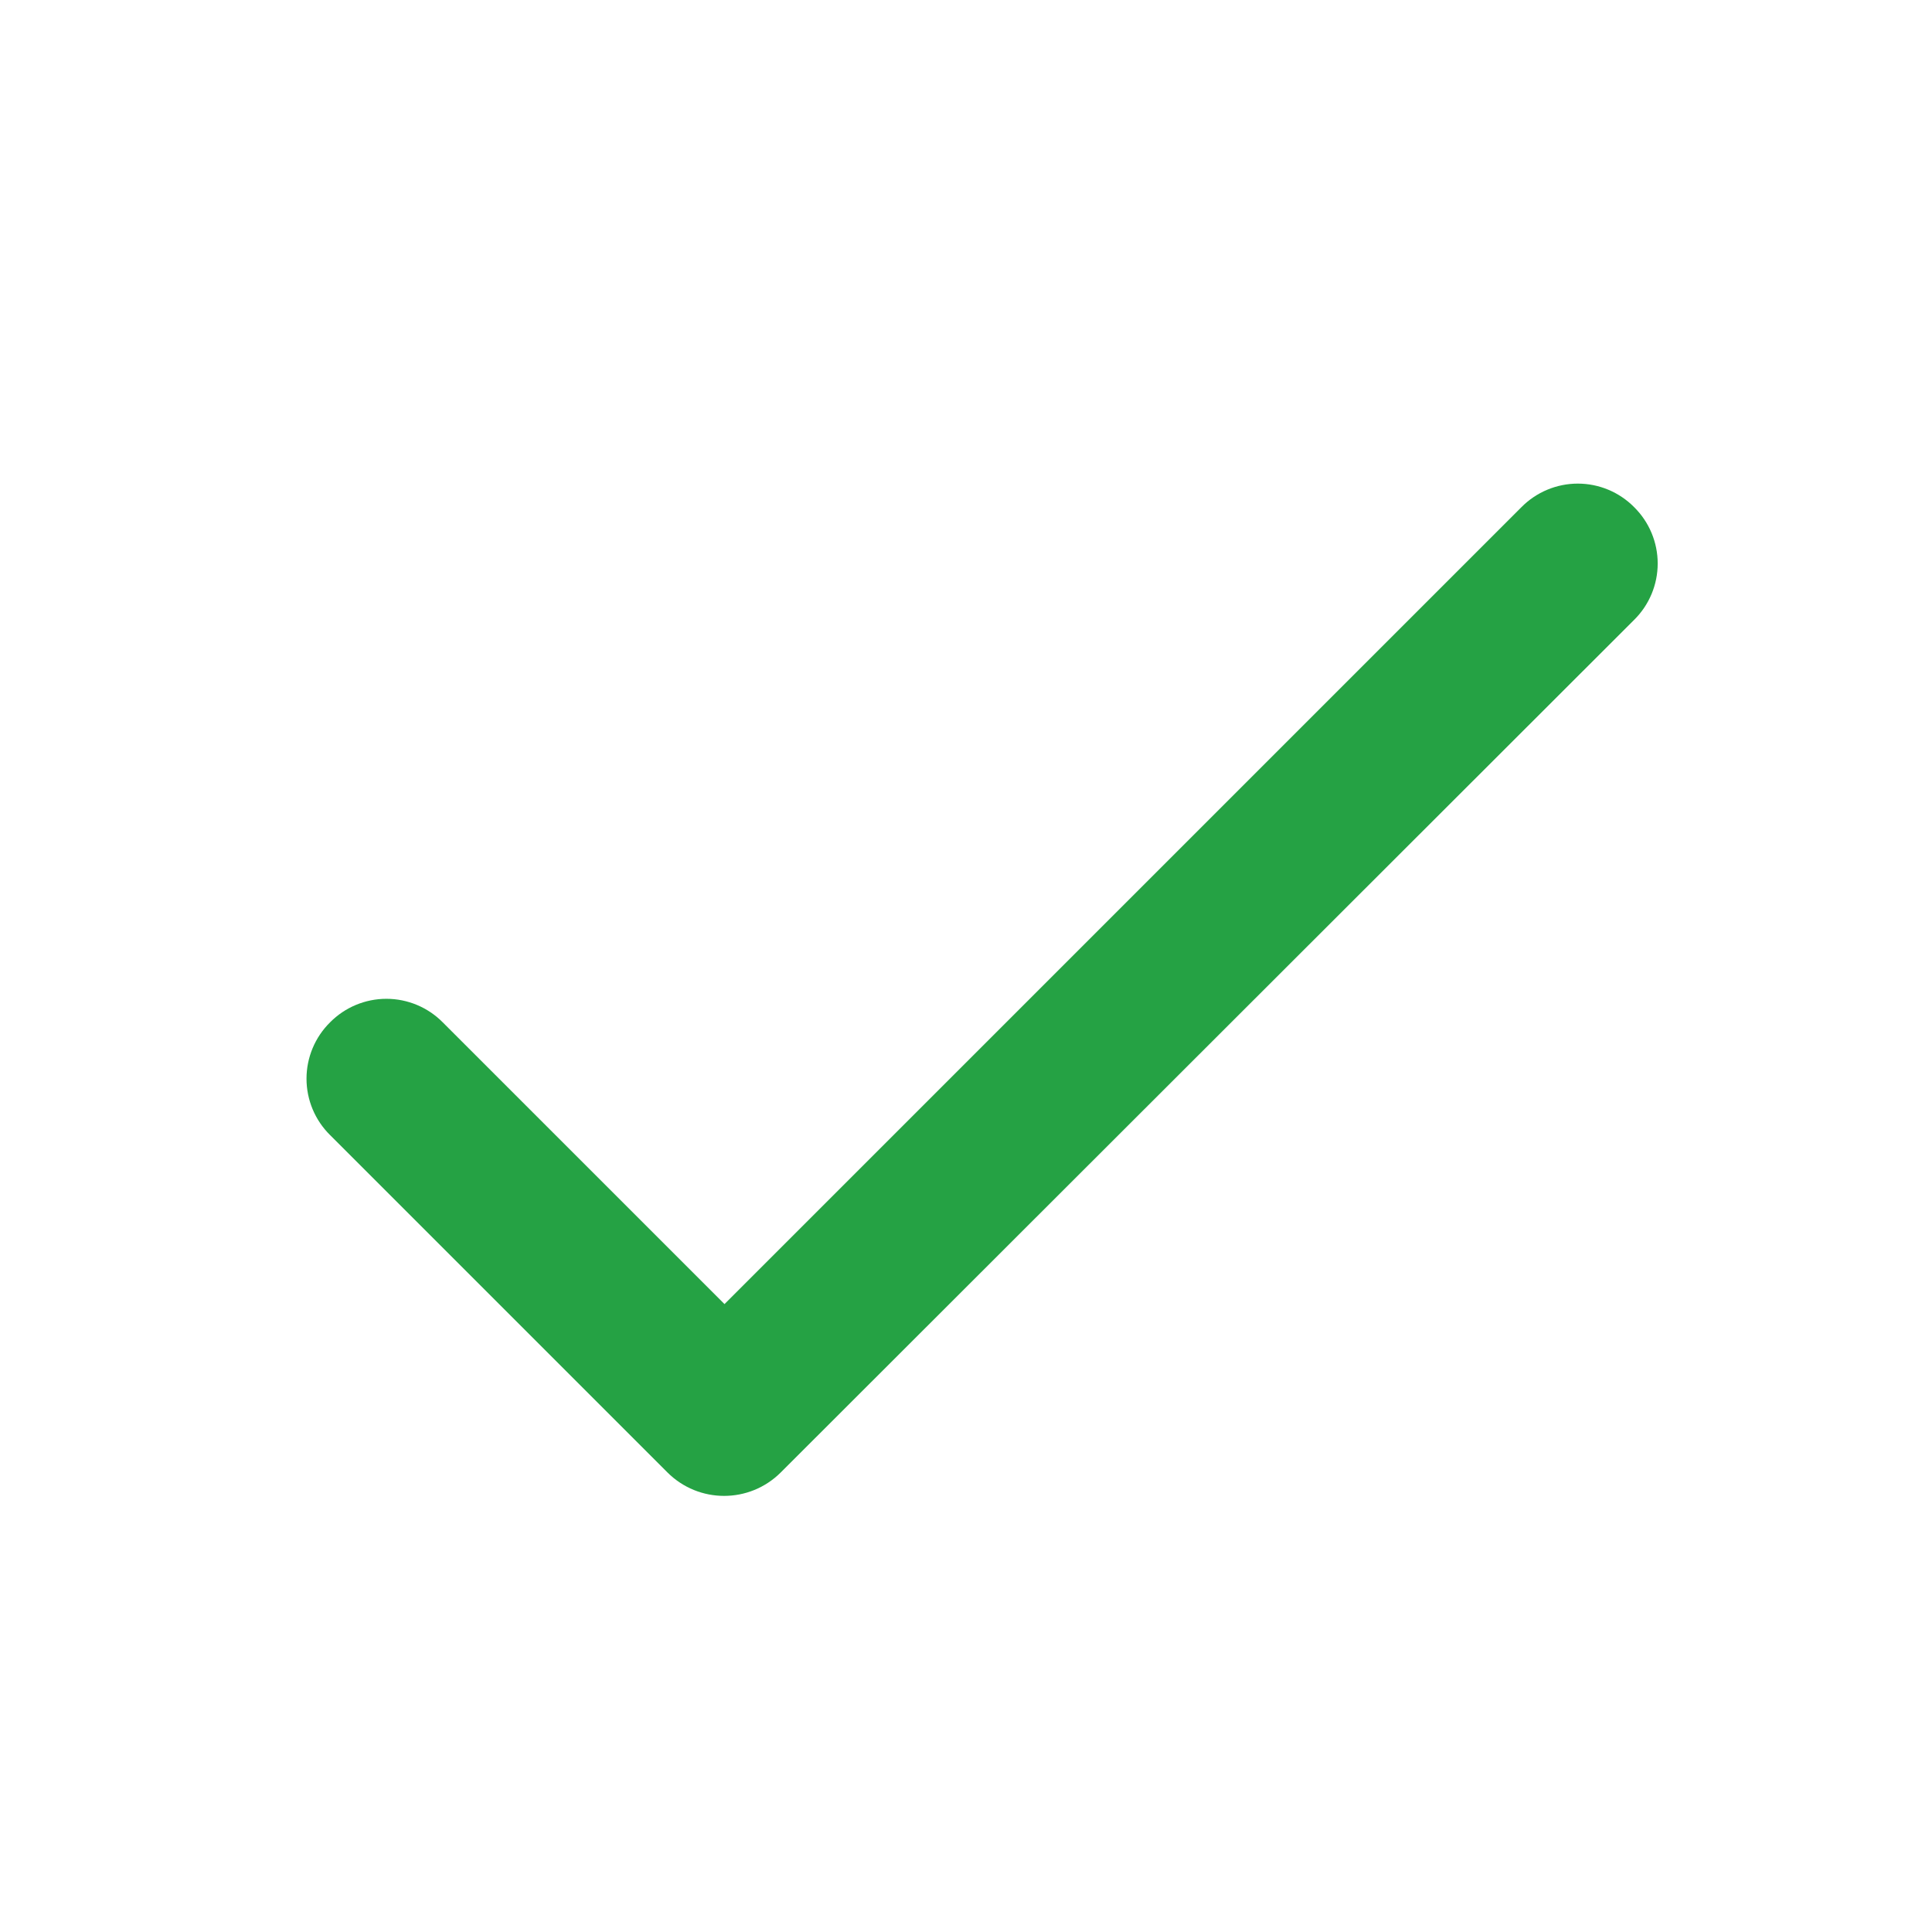
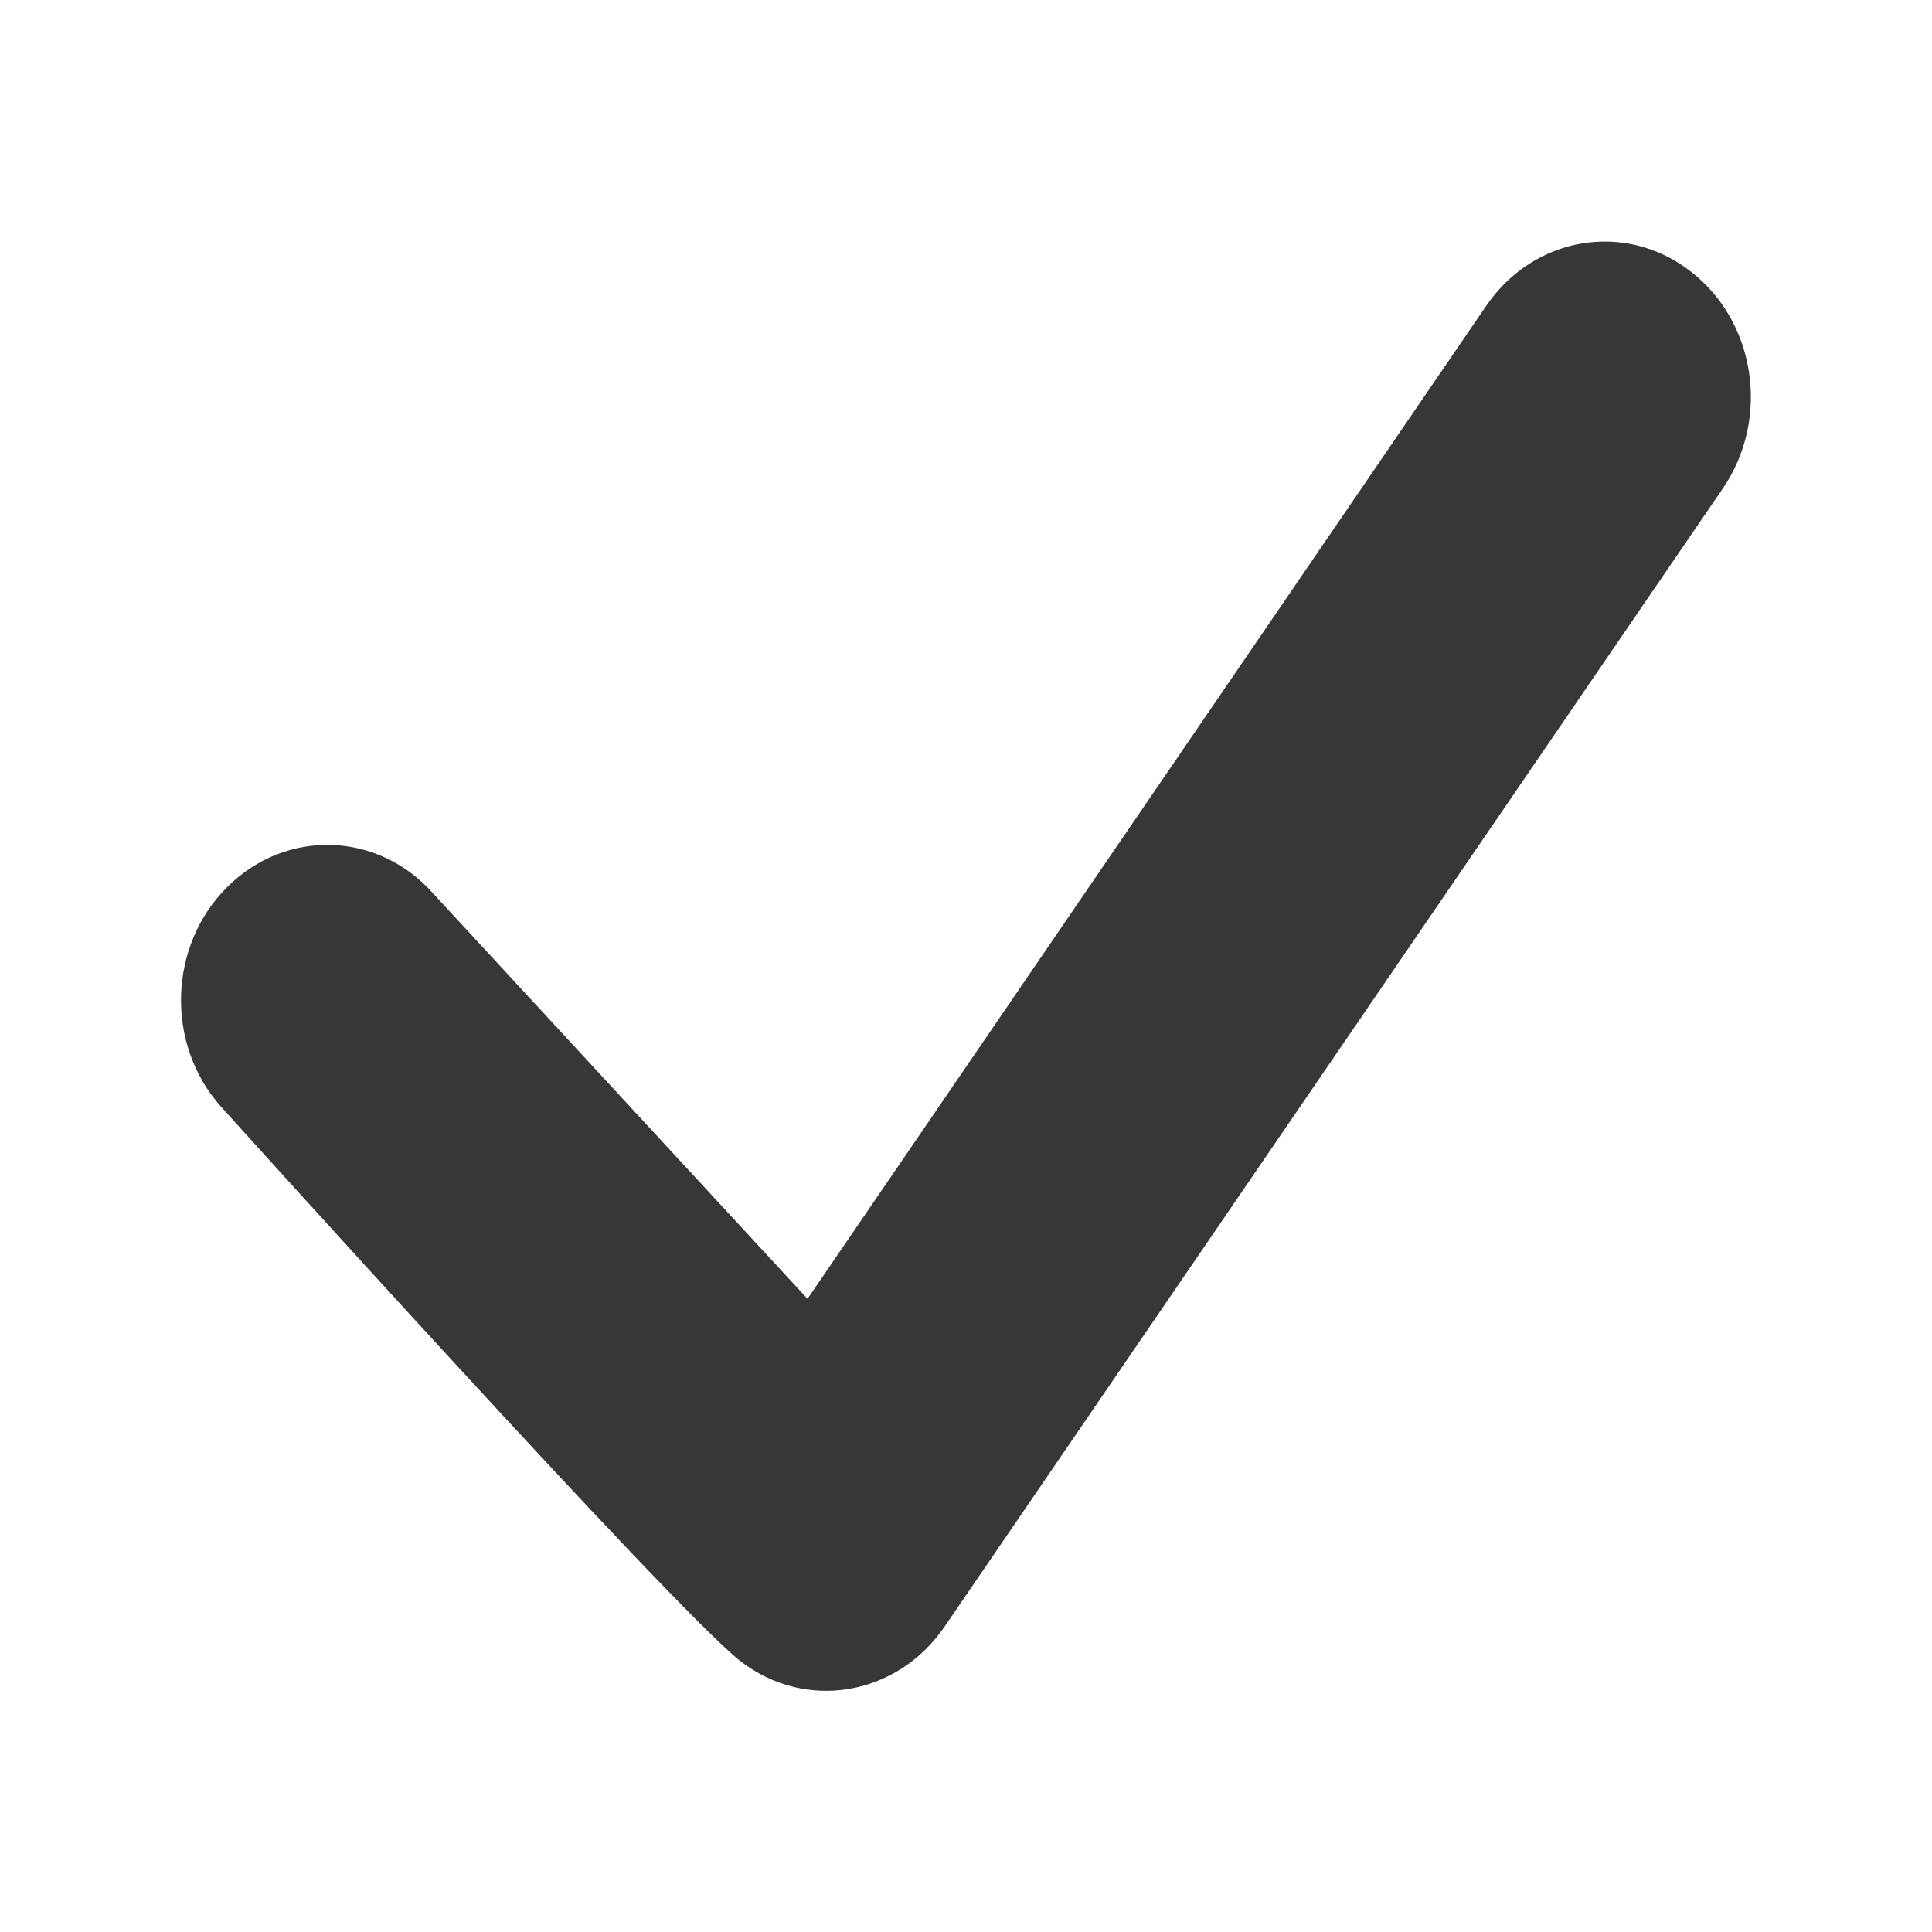
- <svg xmlns="http://www.w3.org/2000/svg" width="1em" height="1em" viewBox="0 0 24 24">
-   <path fill="#25a244" d="m9 16.2l-3.5-3.5a.984.984 0 0 0-1.4 0a.984.984 0 0 0 0 1.4l4.19 4.19c.39.39 1.02.39 1.41 0L20.3 7.7a.984.984 0 0 0 0-1.4a.984.984 0 0 0-1.4 0L9 16.2z" />
+ <svg xmlns="http://www.w3.org/2000/svg" viewBox="0 0 512 512" xml:space="preserve" enable-background="new 0 0 512 512">
+   <path d="M448 71.9c-17.3-13.4-41.5-9.3-54.1 9.1L214 344.2l-99.1-107.3c-14.6-16.6-39.1-17.4-54.7-1.8-15.6 15.5-16.4 41.6-1.7 58.1 0 0 120.4 133.6 137.7 147 17.3 13.4 41.5 9.3 54.1-9.1l206.3-301.7c12.6-18.5 8.7-44.2-8.6-57.5z" fill="#373737" class="fill-000000" />
</svg>
